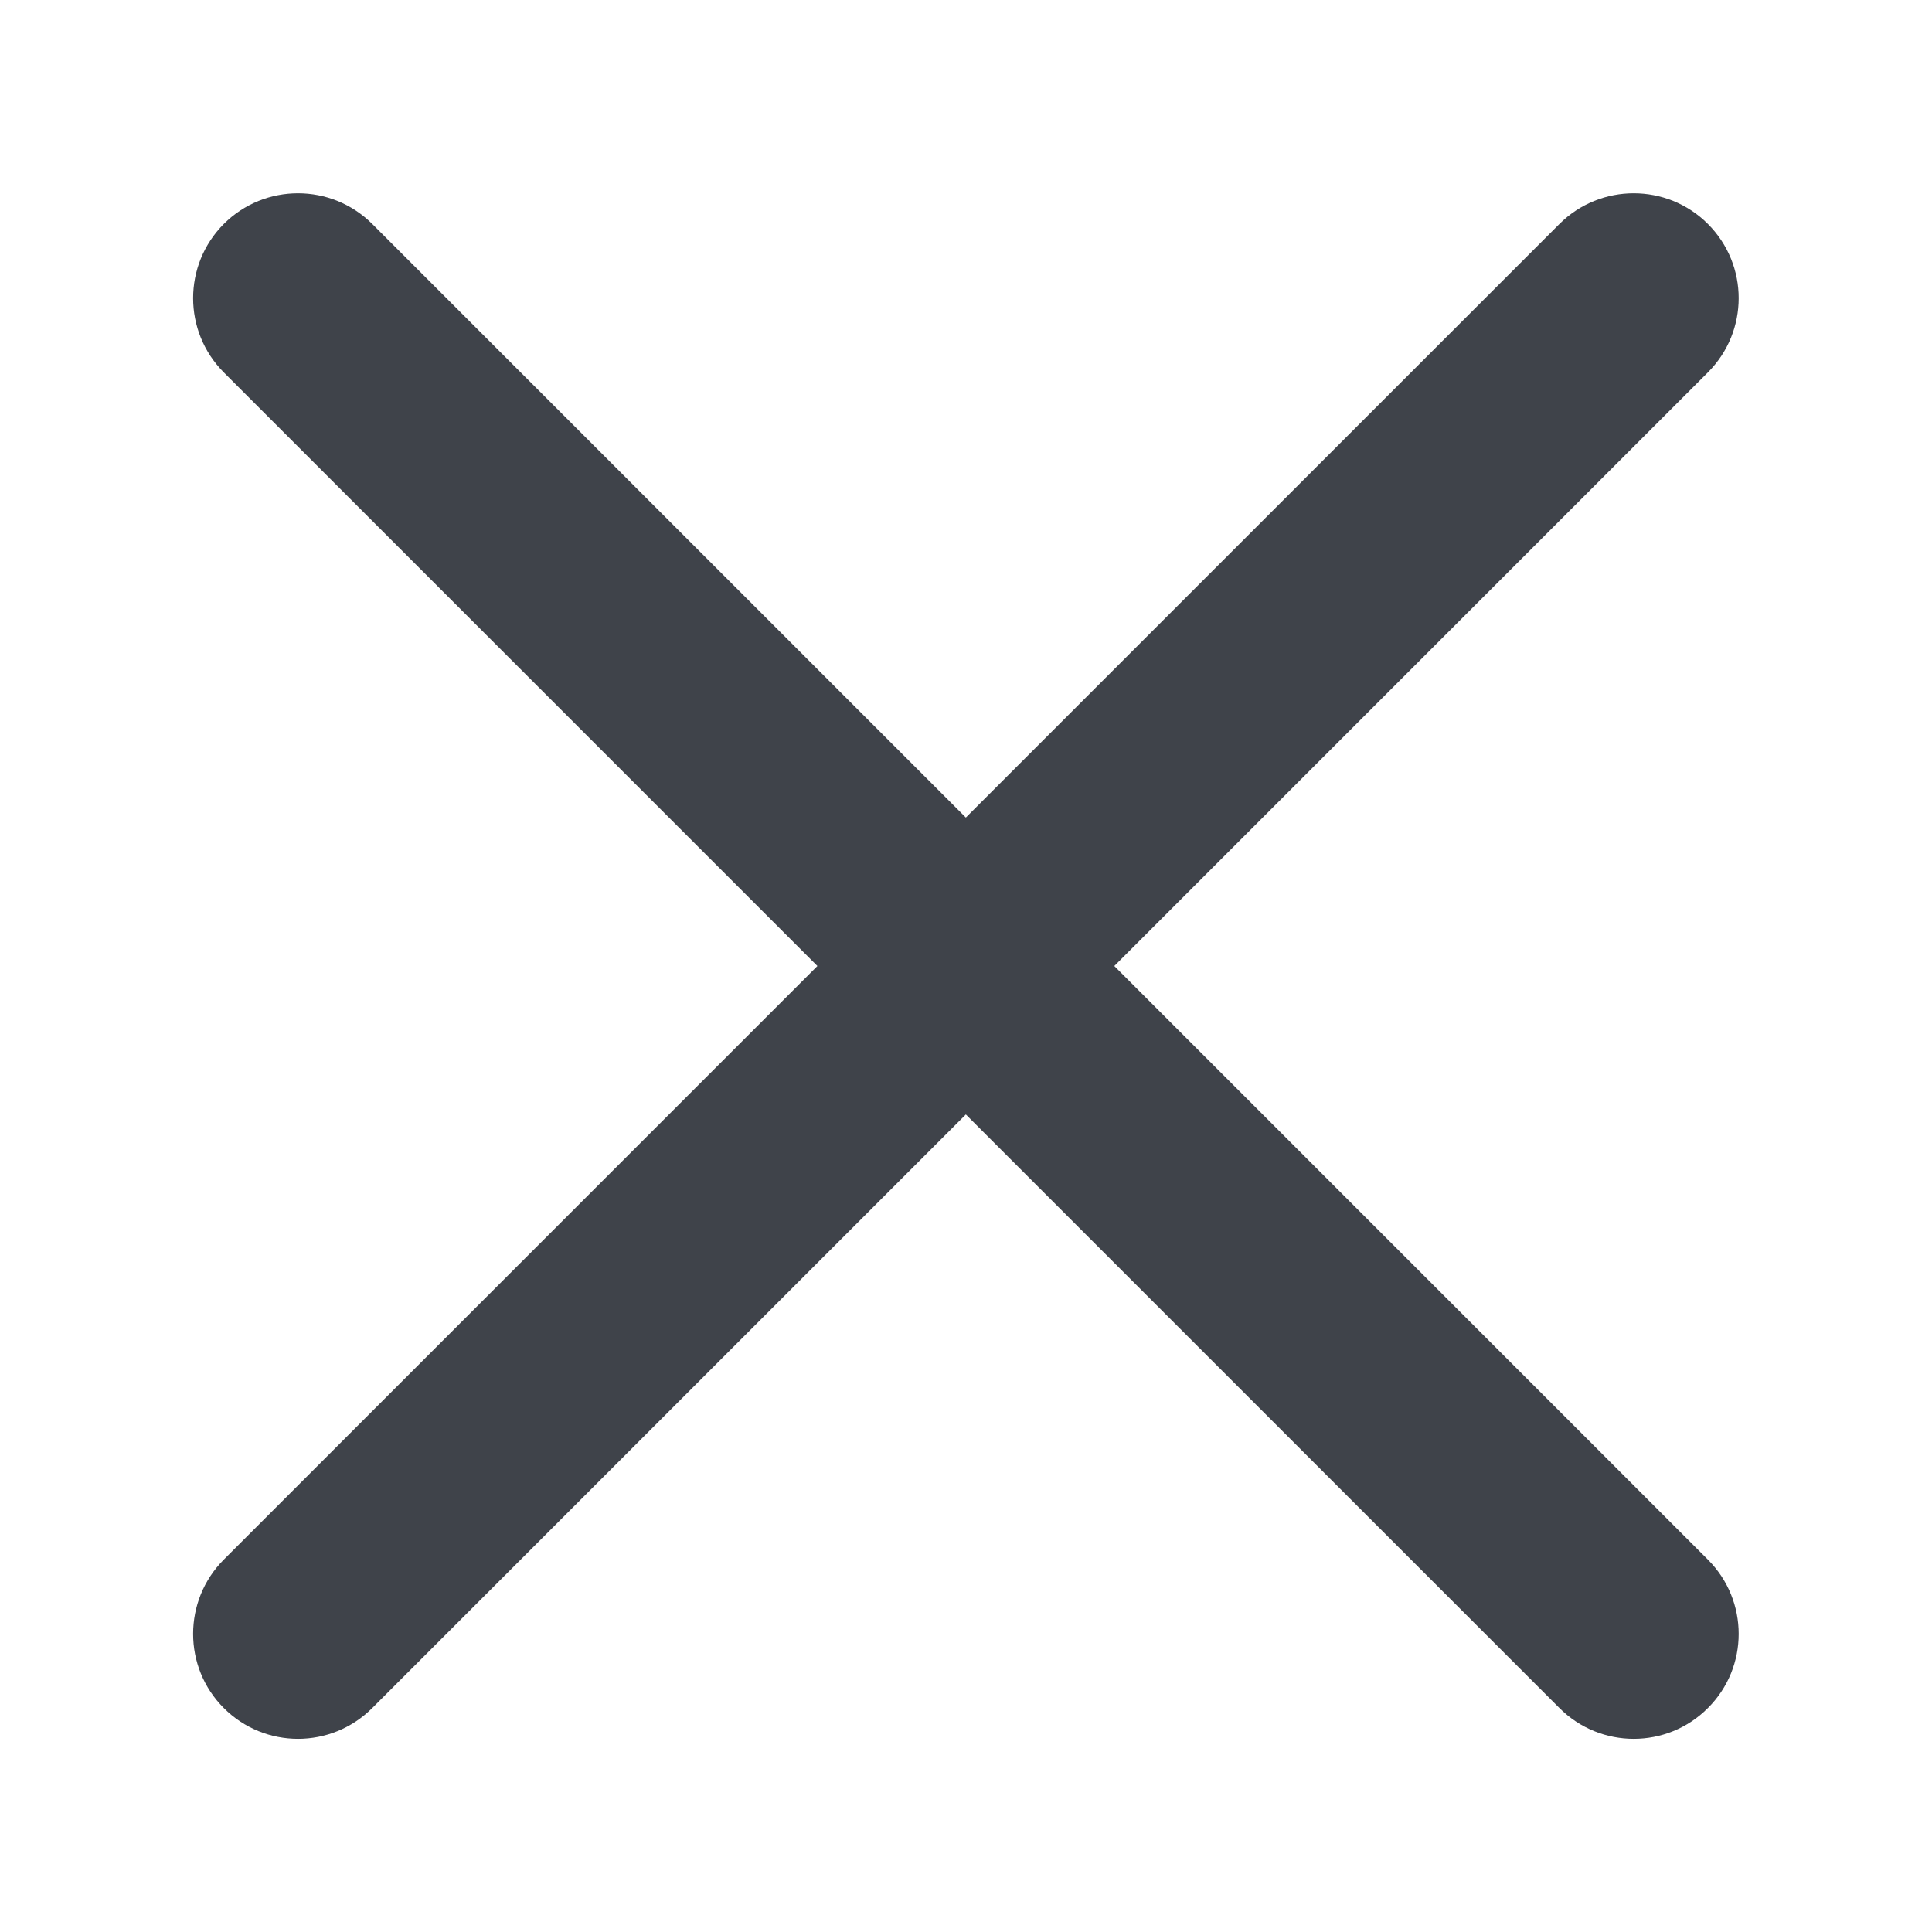
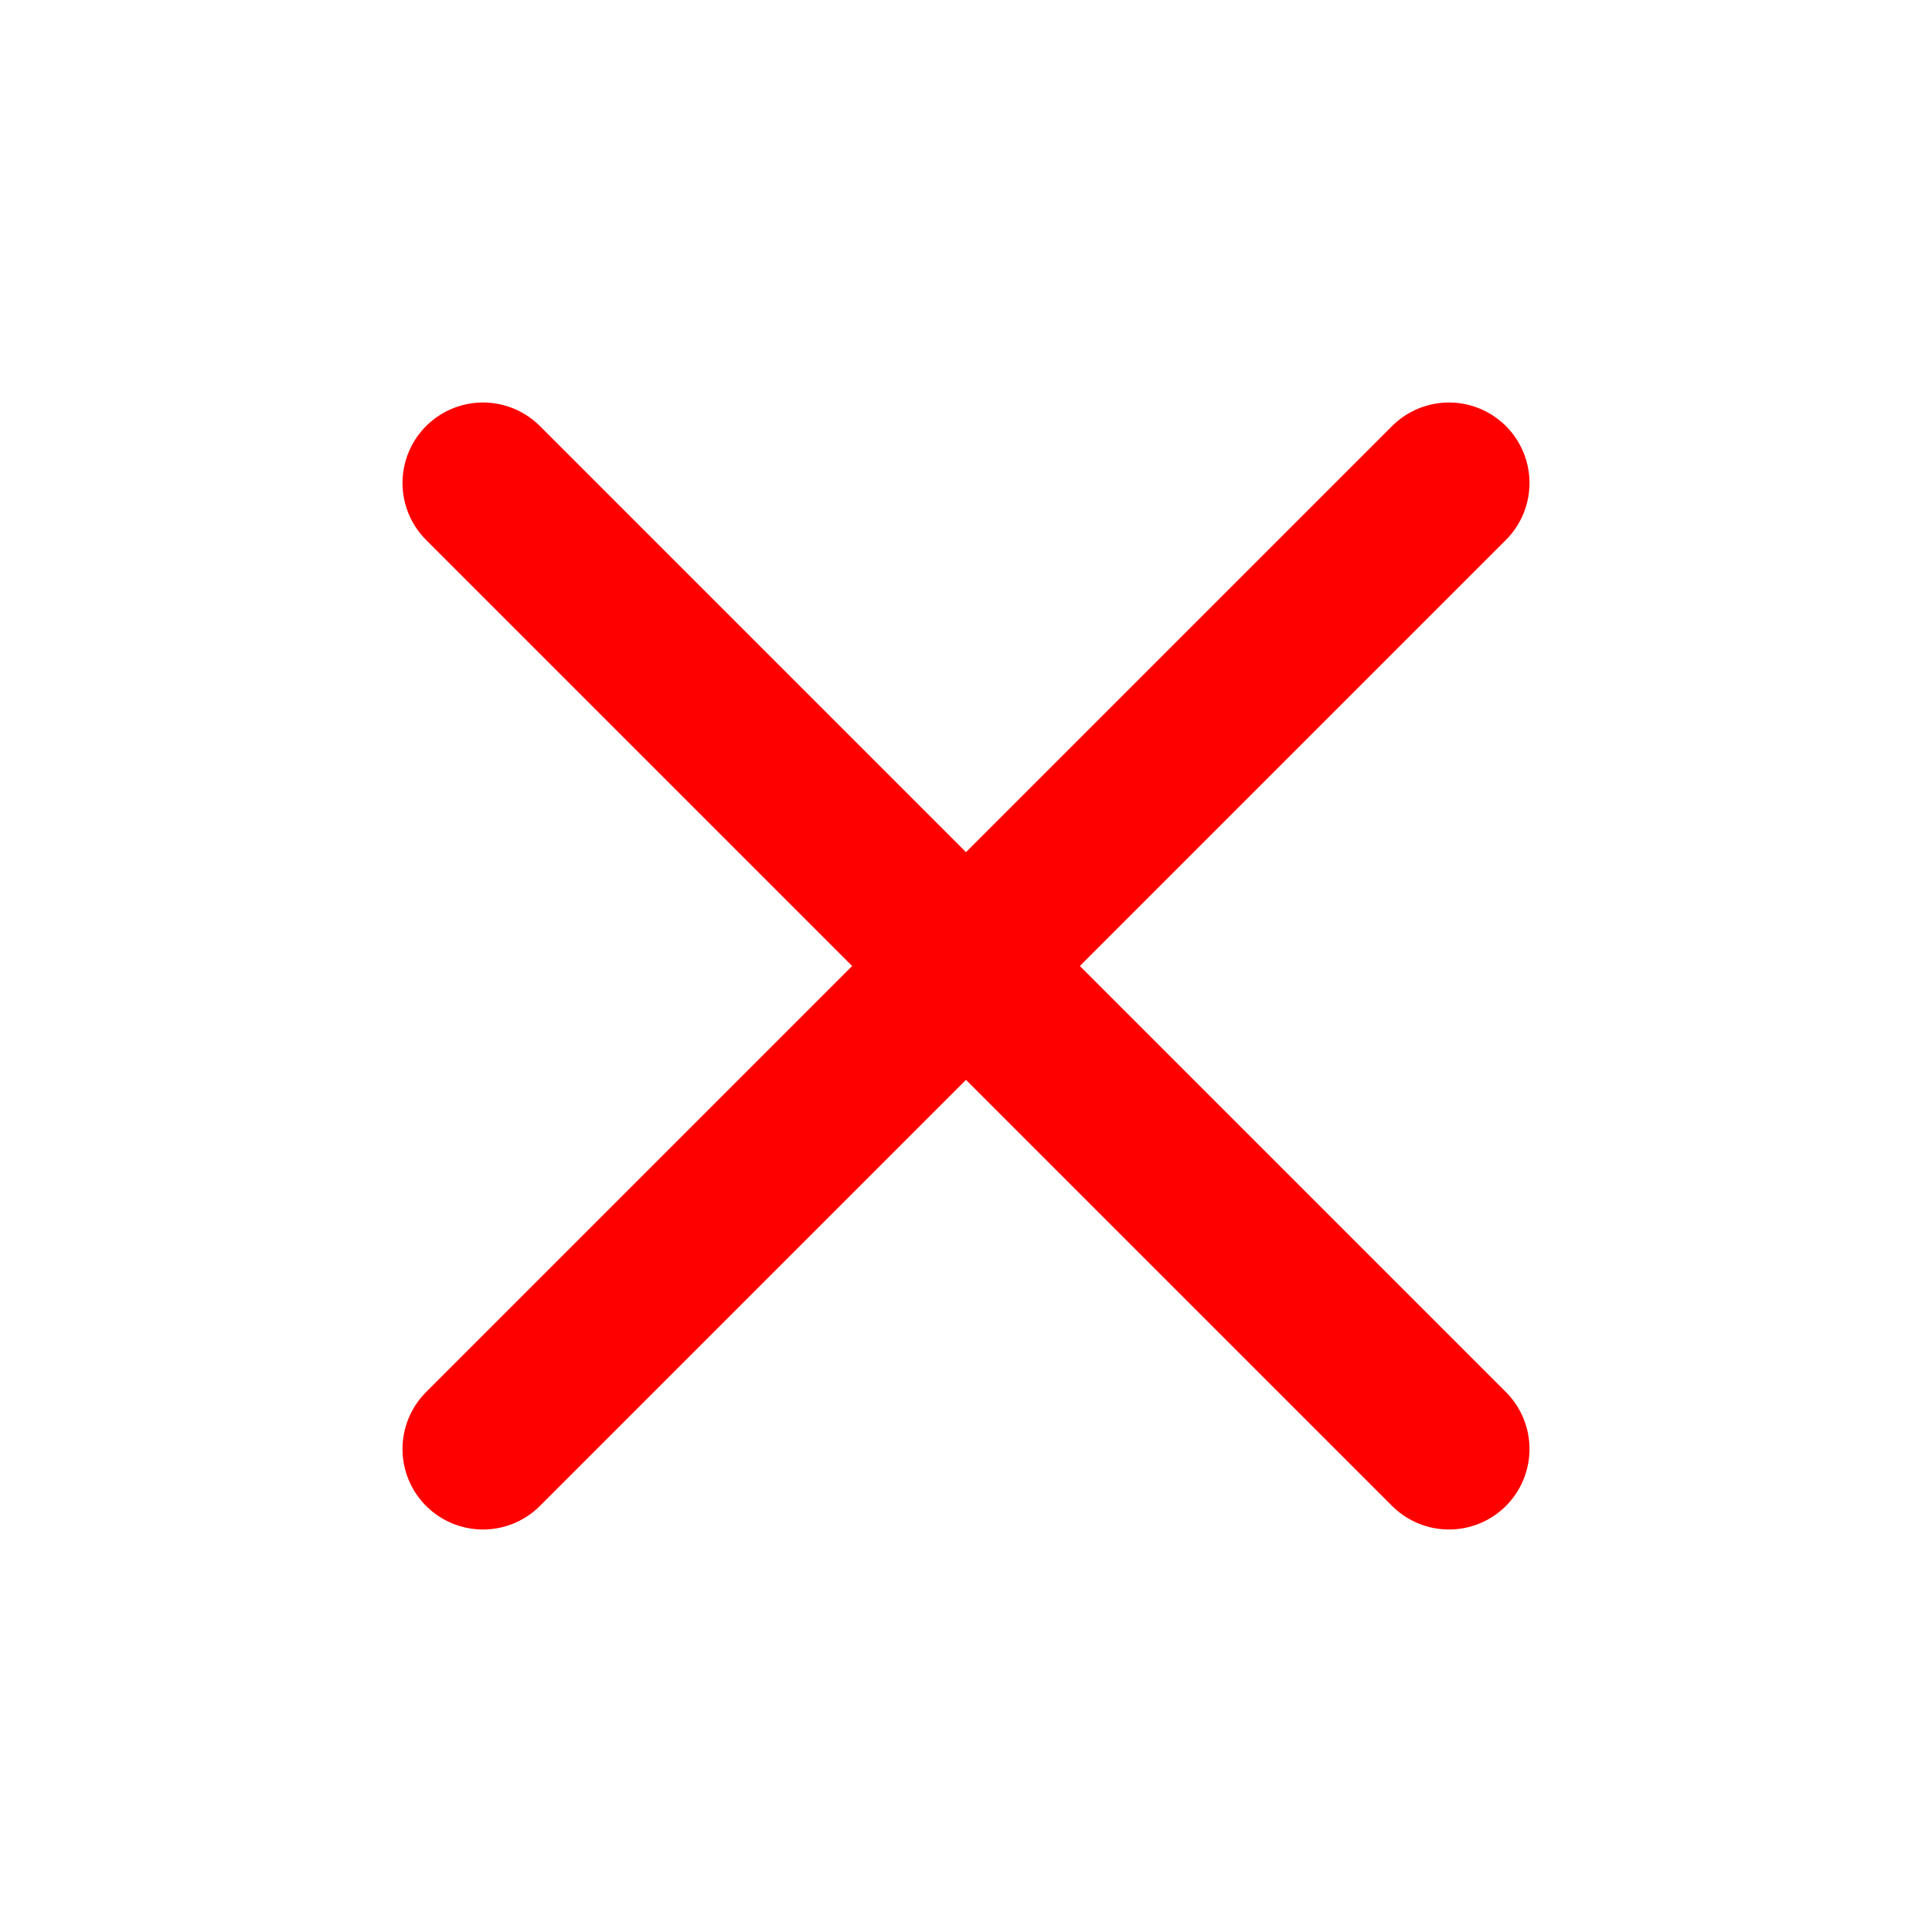
- <svg xmlns="http://www.w3.org/2000/svg" width="12" height="12" viewBox="0 0 12 12" fill="none">
-   <path fill-rule="evenodd" clip-rule="evenodd" d="M9.686 10.609C9.941 10.864 10.354 10.864 10.608 10.609C10.863 10.355 10.863 9.942 10.608 9.687L6.921 6L10.608 2.313C10.863 2.058 10.863 1.646 10.608 1.391C10.354 1.137 9.941 1.137 9.686 1.391L5.999 5.078L2.312 1.391C2.057 1.137 1.645 1.137 1.39 1.391C1.136 1.646 1.136 2.058 1.39 2.313L5.077 6L1.39 9.687C1.136 9.942 1.136 10.355 1.39 10.609C1.645 10.864 2.057 10.864 2.312 10.609L5.999 6.922L9.686 10.609Z" fill="#3F434A" />
+ <svg xmlns="http://www.w3.org/2000/svg" width="24" height="24" viewBox="0 0 24 24" fill="none" stroke="#ff0000" stroke-width="2" stroke-linecap="round" stroke-linejoin="round" class="lucide lucide-x-icon lucide-x">
+   <path d="M18 6 6 18" />
+   <path d="m6 6 12 12" />
</svg>
